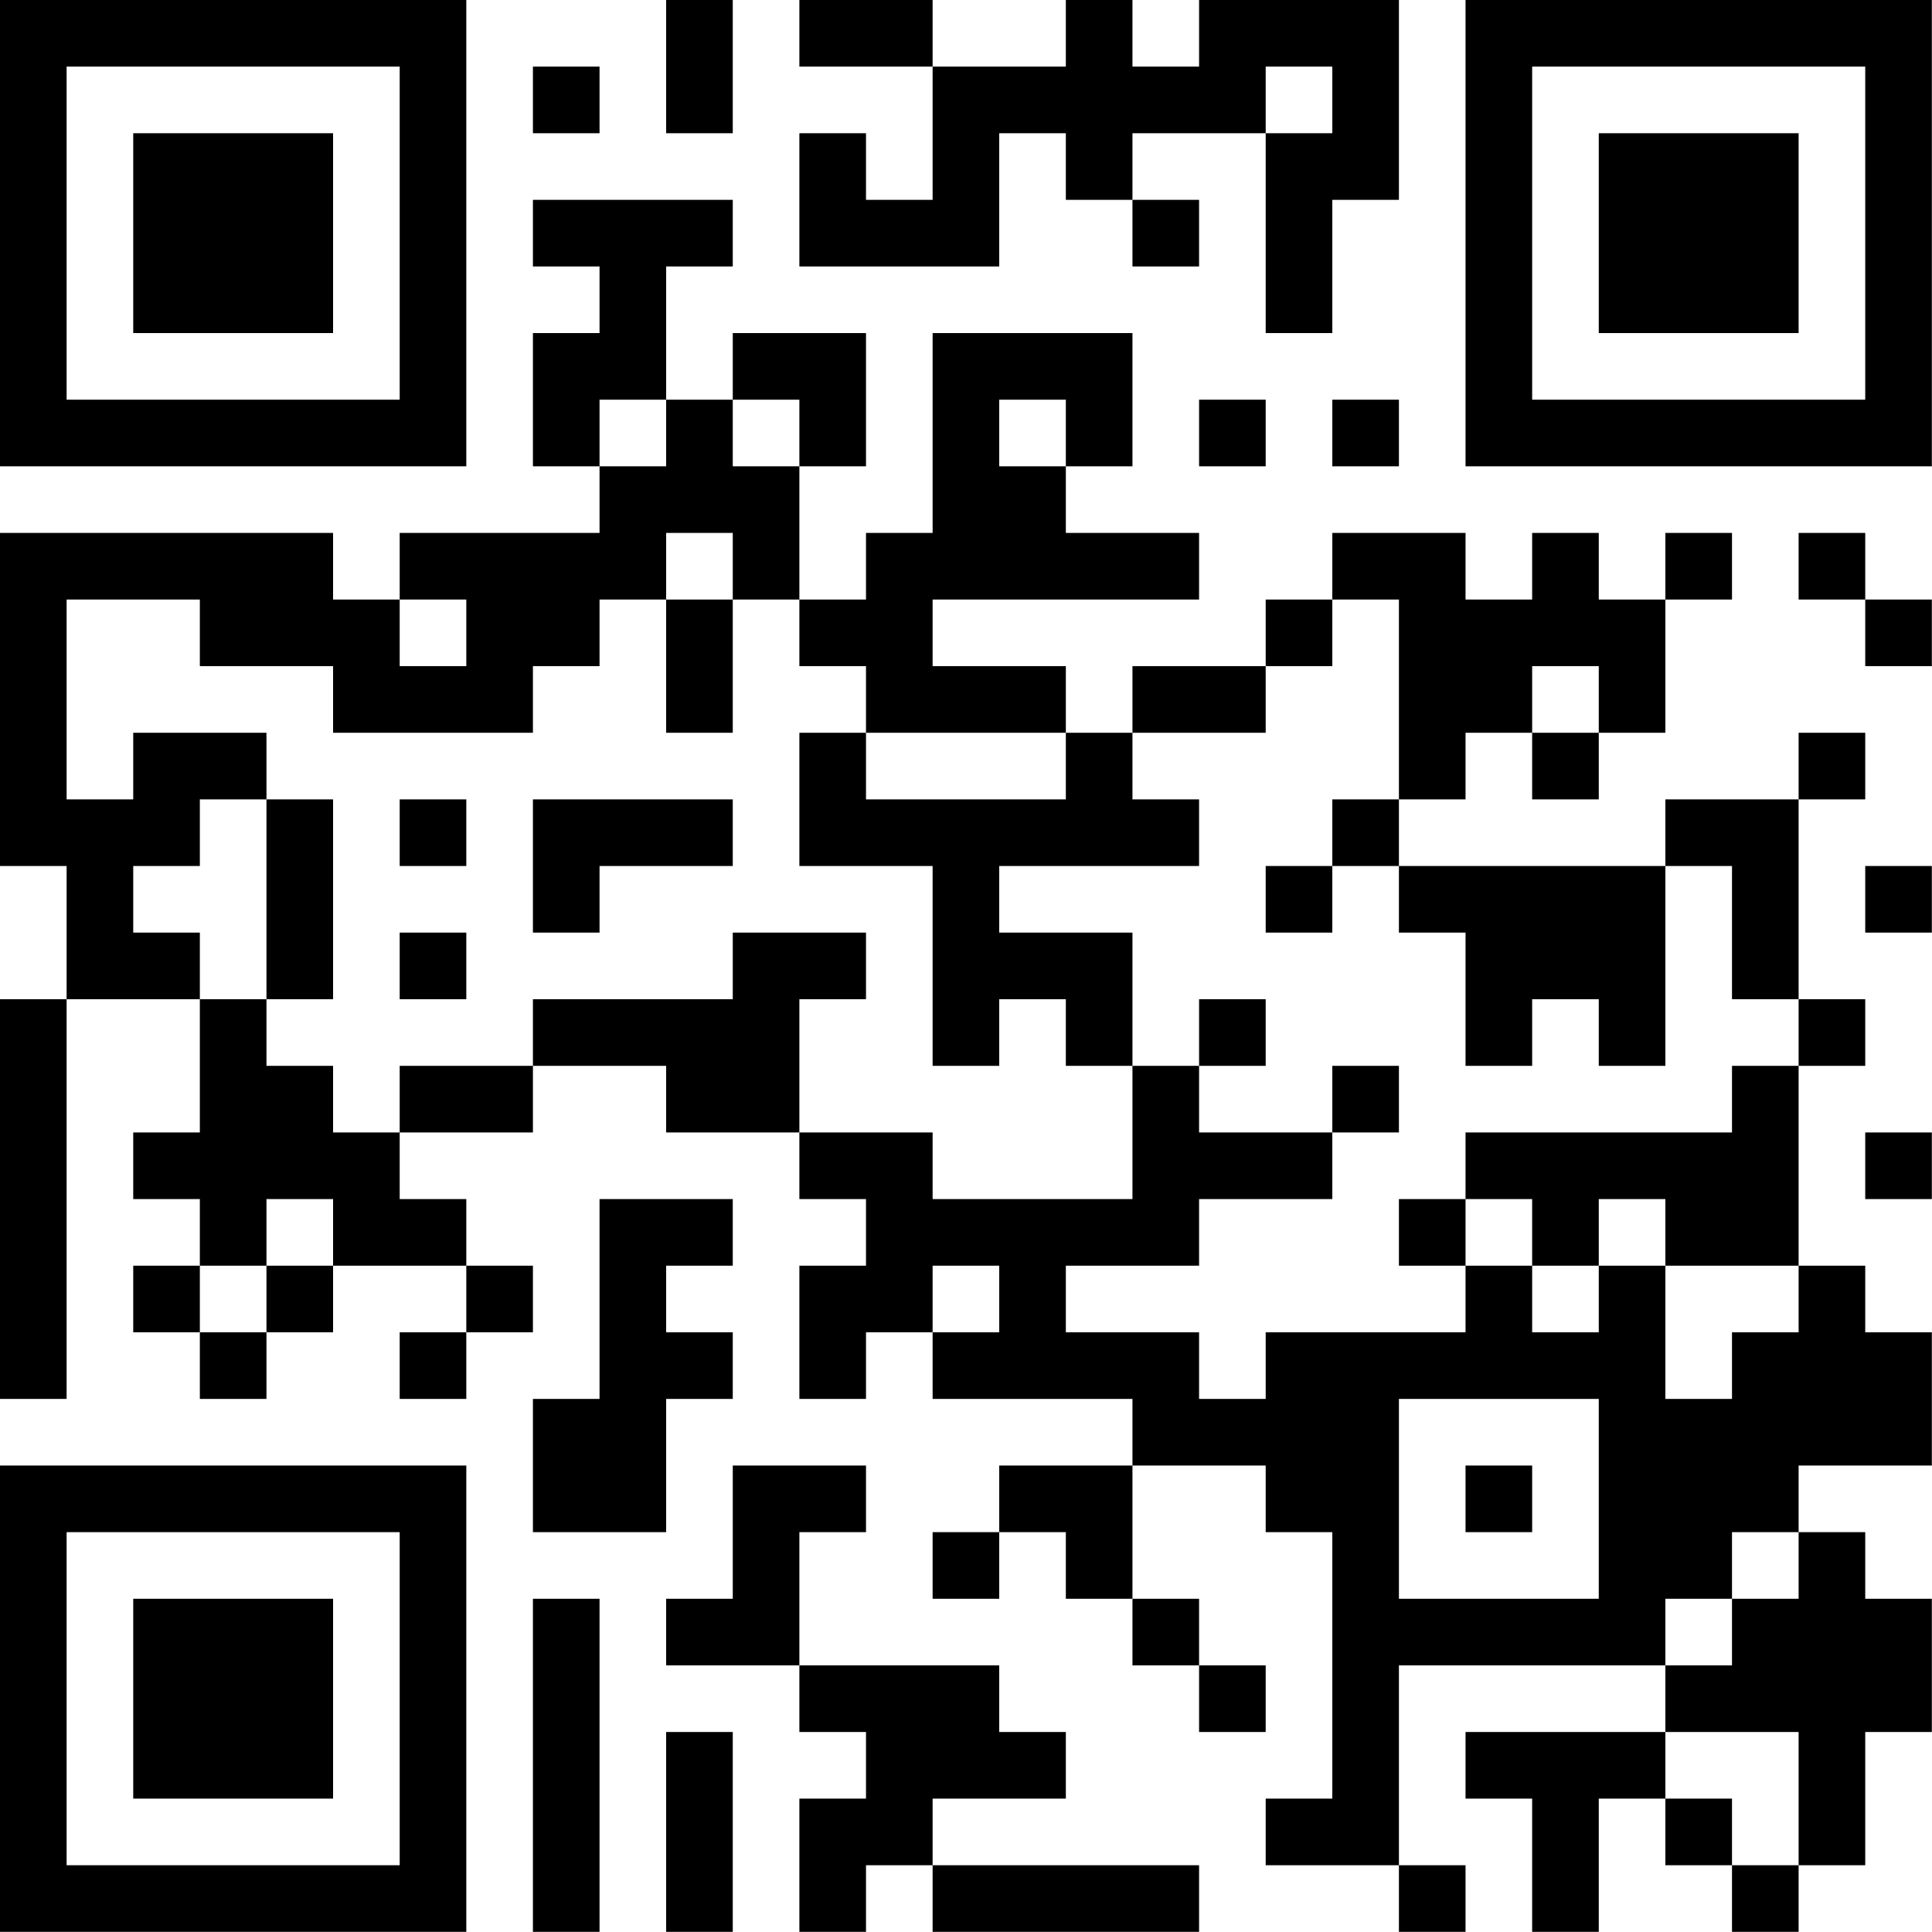
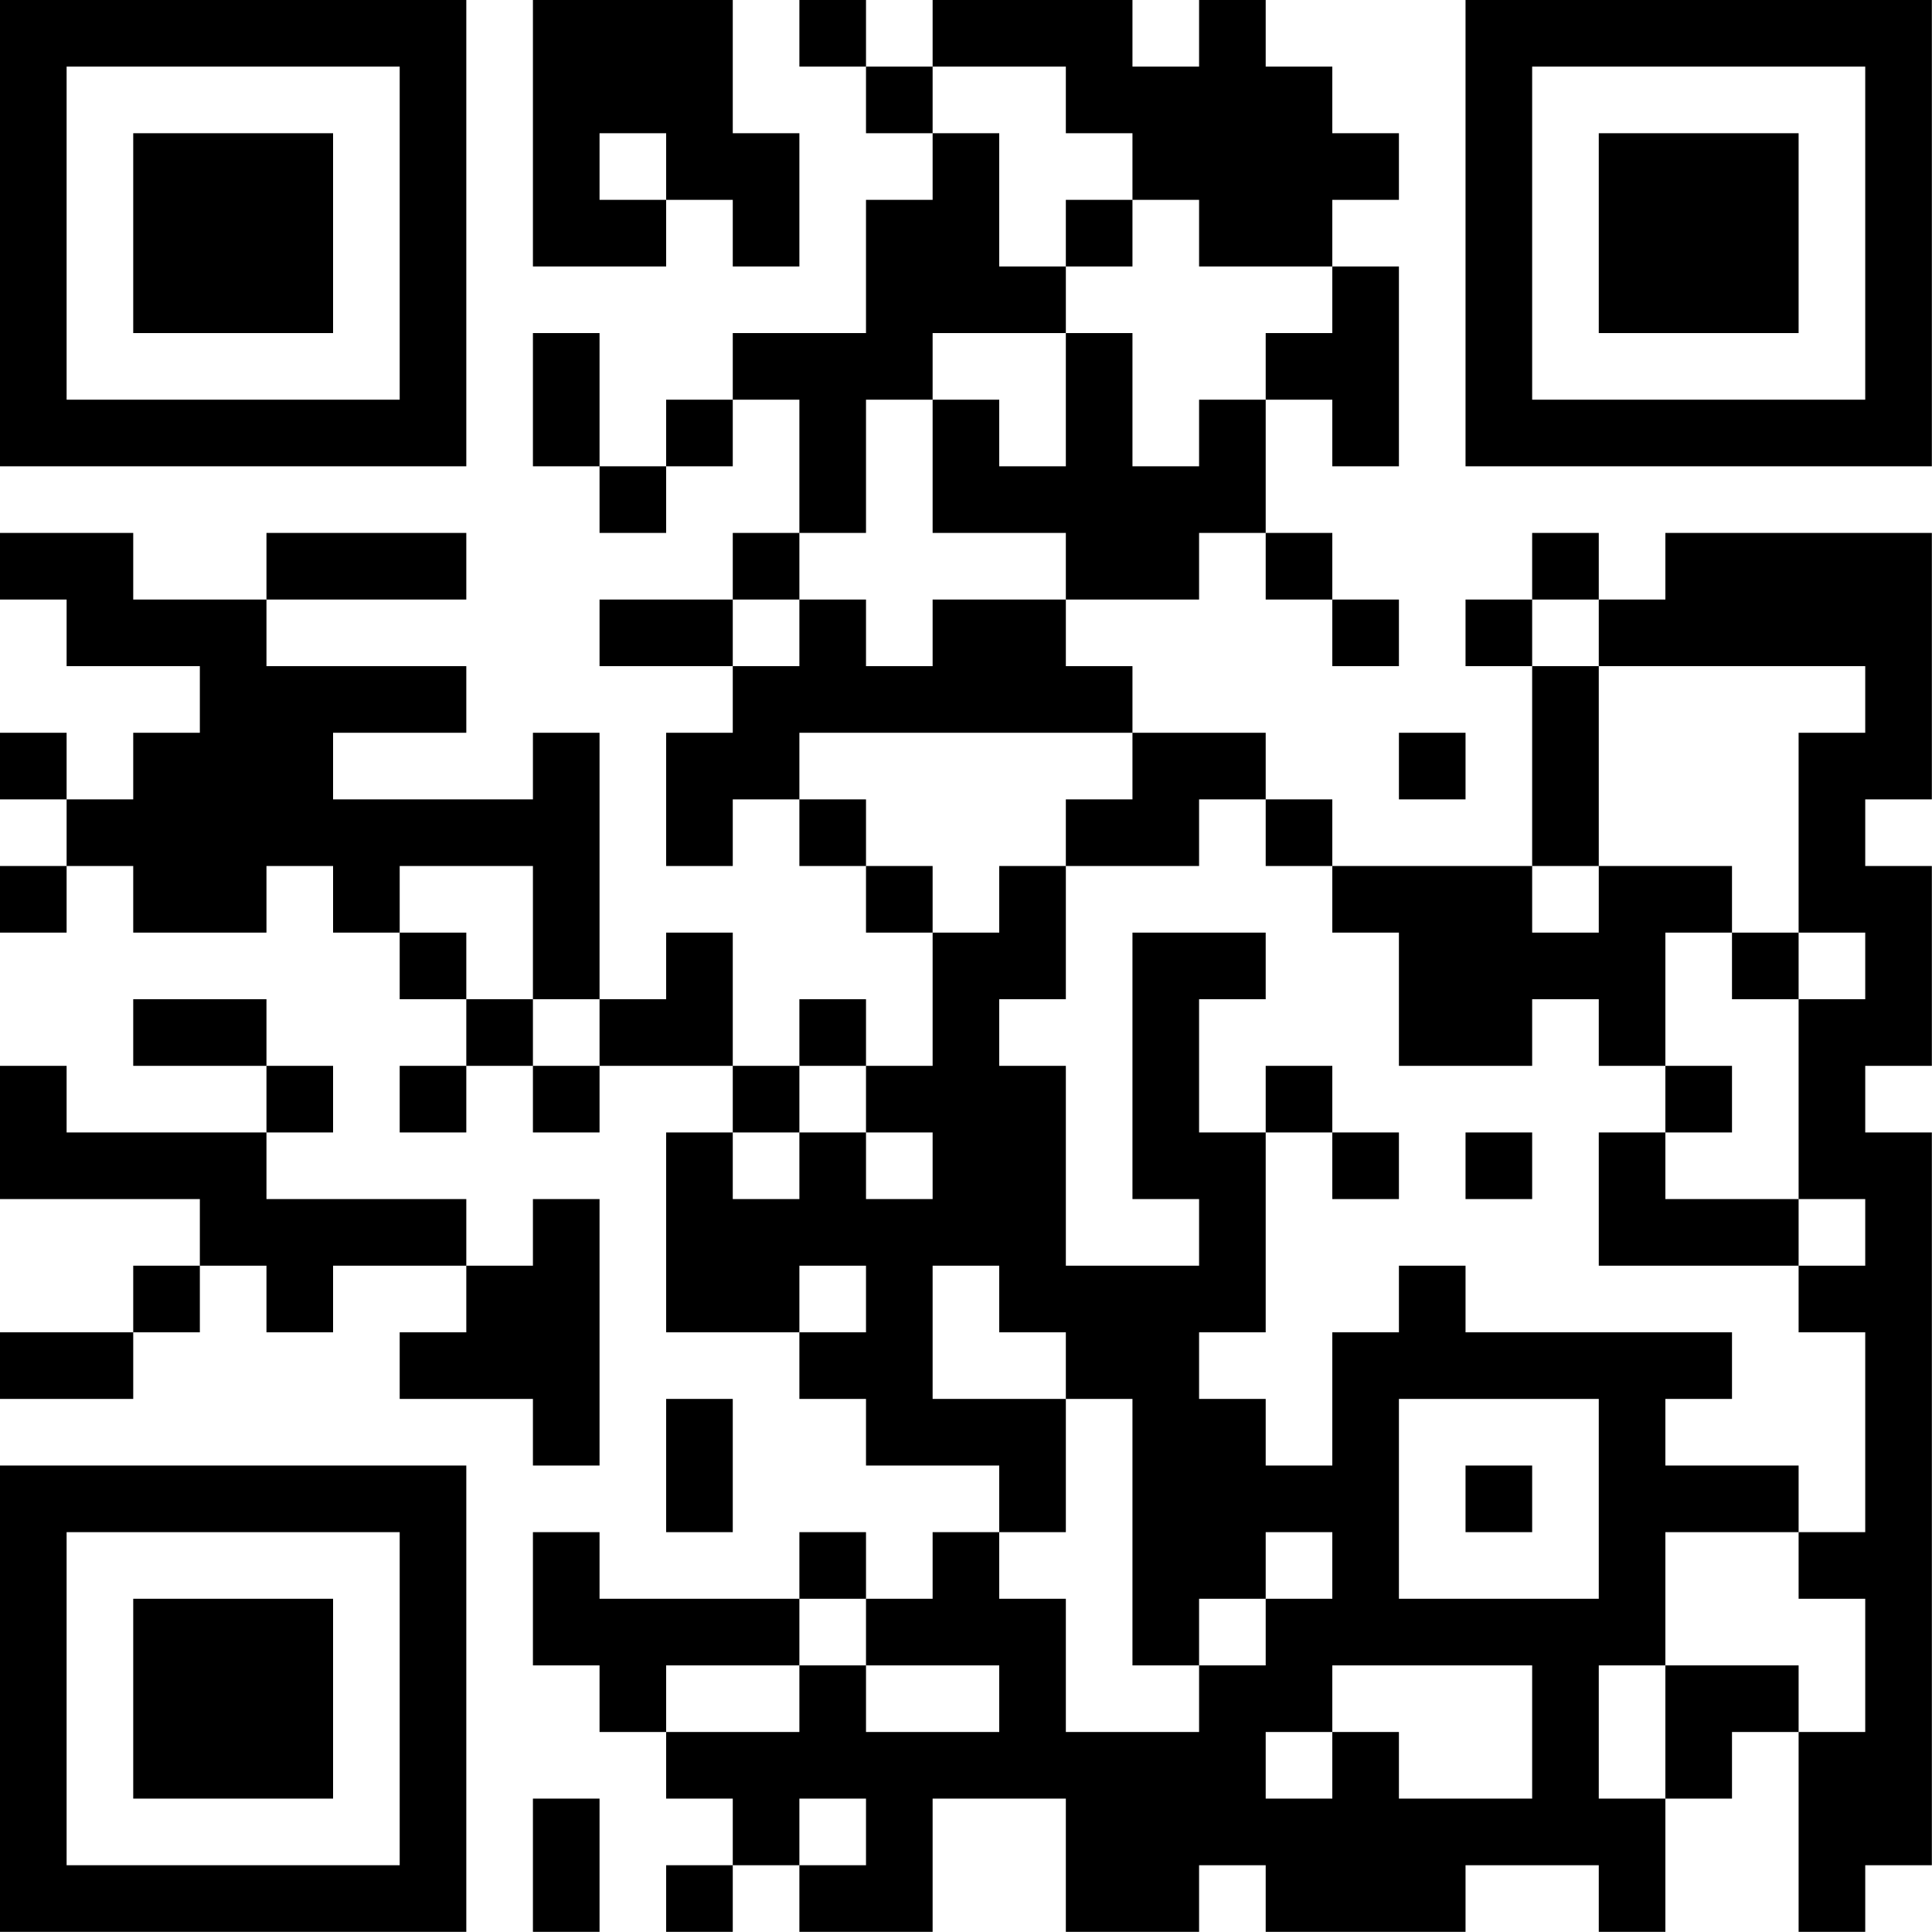
<svg xmlns="http://www.w3.org/2000/svg" version="1.1" width="100" height="100" viewBox="0 0 100 100">
  <rect x="0" y="0" width="100" height="100" fill="#ffffff" />
  <g transform="scale(3.448)">
    <g transform="translate(0,0)">
-       <path fill-rule="evenodd" d="M10 0L10 2L11 2L11 0ZM12 0L12 1L14 1L14 3L13 3L13 2L12 2L12 4L15 4L15 2L16 2L16 3L17 3L17 4L18 4L18 3L17 3L17 2L19 2L19 5L20 5L20 3L21 3L21 0L18 0L18 1L17 1L17 0L16 0L16 1L14 1L14 0ZM8 1L8 2L9 2L9 1ZM19 1L19 2L20 2L20 1ZM8 3L8 4L9 4L9 5L8 5L8 7L9 7L9 8L6 8L6 9L5 9L5 8L0 8L0 13L1 13L1 15L0 15L0 21L1 21L1 15L3 15L3 17L2 17L2 18L3 18L3 19L2 19L2 20L3 20L3 21L4 21L4 20L5 20L5 19L7 19L7 20L6 20L6 21L7 21L7 20L8 20L8 19L7 19L7 18L6 18L6 17L8 17L8 16L10 16L10 17L12 17L12 18L13 18L13 19L12 19L12 21L13 21L13 20L14 20L14 21L17 21L17 22L15 22L15 23L14 23L14 24L15 24L15 23L16 23L16 24L17 24L17 25L18 25L18 26L19 26L19 25L18 25L18 24L17 24L17 22L19 22L19 23L20 23L20 27L19 27L19 28L21 28L21 29L22 29L22 28L21 28L21 25L25 25L25 26L22 26L22 27L23 27L23 29L24 29L24 27L25 27L25 28L26 28L26 29L27 29L27 28L28 28L28 26L29 26L29 24L28 24L28 23L27 23L27 22L29 22L29 20L28 20L28 19L27 19L27 16L28 16L28 15L27 15L27 12L28 12L28 11L27 11L27 12L25 12L25 13L21 13L21 12L22 12L22 11L23 11L23 12L24 12L24 11L25 11L25 9L26 9L26 8L25 8L25 9L24 9L24 8L23 8L23 9L22 9L22 8L20 8L20 9L19 9L19 10L17 10L17 11L16 11L16 10L14 10L14 9L18 9L18 8L16 8L16 7L17 7L17 5L14 5L14 8L13 8L13 9L12 9L12 7L13 7L13 5L11 5L11 6L10 6L10 4L11 4L11 3ZM9 6L9 7L10 7L10 6ZM11 6L11 7L12 7L12 6ZM15 6L15 7L16 7L16 6ZM18 6L18 7L19 7L19 6ZM20 6L20 7L21 7L21 6ZM10 8L10 9L9 9L9 10L8 10L8 11L5 11L5 10L3 10L3 9L1 9L1 12L2 12L2 11L4 11L4 12L3 12L3 13L2 13L2 14L3 14L3 15L4 15L4 16L5 16L5 17L6 17L6 16L8 16L8 15L11 15L11 14L13 14L13 15L12 15L12 17L14 17L14 18L17 18L17 16L18 16L18 17L20 17L20 18L18 18L18 19L16 19L16 20L18 20L18 21L19 21L19 20L22 20L22 19L23 19L23 20L24 20L24 19L25 19L25 21L26 21L26 20L27 20L27 19L25 19L25 18L24 18L24 19L23 19L23 18L22 18L22 17L26 17L26 16L27 16L27 15L26 15L26 13L25 13L25 16L24 16L24 15L23 15L23 16L22 16L22 14L21 14L21 13L20 13L20 12L21 12L21 9L20 9L20 10L19 10L19 11L17 11L17 12L18 12L18 13L15 13L15 14L17 14L17 16L16 16L16 15L15 15L15 16L14 16L14 13L12 13L12 11L13 11L13 12L16 12L16 11L13 11L13 10L12 10L12 9L11 9L11 8ZM27 8L27 9L28 9L28 10L29 10L29 9L28 9L28 8ZM6 9L6 10L7 10L7 9ZM10 9L10 11L11 11L11 9ZM23 10L23 11L24 11L24 10ZM4 12L4 15L5 15L5 12ZM6 12L6 13L7 13L7 12ZM8 12L8 14L9 14L9 13L11 13L11 12ZM19 13L19 14L20 14L20 13ZM28 13L28 14L29 14L29 13ZM6 14L6 15L7 15L7 14ZM18 15L18 16L19 16L19 15ZM20 16L20 17L21 17L21 16ZM28 17L28 18L29 18L29 17ZM4 18L4 19L3 19L3 20L4 20L4 19L5 19L5 18ZM9 18L9 21L8 21L8 23L10 23L10 21L11 21L11 20L10 20L10 19L11 19L11 18ZM21 18L21 19L22 19L22 18ZM14 19L14 20L15 20L15 19ZM21 21L21 24L24 24L24 21ZM11 22L11 24L10 24L10 25L12 25L12 26L13 26L13 27L12 27L12 29L13 29L13 28L14 28L14 29L18 29L18 28L14 28L14 27L16 27L16 26L15 26L15 25L12 25L12 23L13 23L13 22ZM22 22L22 23L23 23L23 22ZM26 23L26 24L25 24L25 25L26 25L26 24L27 24L27 23ZM8 24L8 29L9 29L9 24ZM10 26L10 29L11 29L11 26ZM25 26L25 27L26 27L26 28L27 28L27 26ZM0 0L0 7L7 7L7 0ZM1 1L1 6L6 6L6 1ZM2 2L2 5L5 5L5 2ZM22 0L22 7L29 7L29 0ZM23 1L23 6L28 6L28 1ZM24 2L24 5L27 5L27 2ZM0 22L0 29L7 29L7 22ZM1 23L1 28L6 28L6 23ZM2 24L2 27L5 27L5 24Z" fill="#000000" />
+       <path fill-rule="evenodd" d="M8 0L8 4L10 4L10 3L11 3L11 4L12 4L12 2L11 2L11 0ZM12 0L12 1L13 1L13 2L14 2L14 3L13 3L13 5L11 5L11 6L10 6L10 7L9 7L9 5L8 5L8 7L9 7L9 8L10 8L10 7L11 7L11 6L12 6L12 8L11 8L11 9L9 9L9 10L11 10L11 11L10 11L10 13L11 13L11 12L12 12L12 13L13 13L13 14L14 14L14 16L13 16L13 15L12 15L12 16L11 16L11 14L10 14L10 15L9 15L9 11L8 11L8 12L5 12L5 11L7 11L7 10L4 10L4 9L7 9L7 8L4 8L4 9L2 9L2 8L0 8L0 9L1 9L1 10L3 10L3 11L2 11L2 12L1 12L1 11L0 11L0 12L1 12L1 13L0 13L0 14L1 14L1 13L2 13L2 14L4 14L4 13L5 13L5 14L6 14L6 15L7 15L7 16L6 16L6 17L7 17L7 16L8 16L8 17L9 17L9 16L11 16L11 17L10 17L10 20L12 20L12 21L13 21L13 22L15 22L15 23L14 23L14 24L13 24L13 23L12 23L12 24L9 24L9 23L8 23L8 25L9 25L9 26L10 26L10 27L11 27L11 28L10 28L10 29L11 29L11 28L12 28L12 29L14 29L14 27L16 27L16 29L18 29L18 28L19 28L19 29L22 29L22 28L24 28L24 29L25 29L25 27L26 27L26 26L27 26L27 29L28 29L28 28L29 28L29 17L28 17L28 16L29 16L29 13L28 13L28 12L29 12L29 8L25 8L25 9L24 9L24 8L23 8L23 9L22 9L22 10L23 10L23 13L20 13L20 12L19 12L19 11L17 11L17 10L16 10L16 9L18 9L18 8L19 8L19 9L20 9L20 10L21 10L21 9L20 9L20 8L19 8L19 6L20 6L20 7L21 7L21 4L20 4L20 3L21 3L21 2L20 2L20 1L19 1L19 0L18 0L18 1L17 1L17 0L14 0L14 1L13 1L13 0ZM14 1L14 2L15 2L15 4L16 4L16 5L14 5L14 6L13 6L13 8L12 8L12 9L11 9L11 10L12 10L12 9L13 9L13 10L14 10L14 9L16 9L16 8L14 8L14 6L15 6L15 7L16 7L16 5L17 5L17 7L18 7L18 6L19 6L19 5L20 5L20 4L18 4L18 3L17 3L17 2L16 2L16 1ZM9 2L9 3L10 3L10 2ZM16 3L16 4L17 4L17 3ZM23 9L23 10L24 10L24 13L23 13L23 14L24 14L24 13L26 13L26 14L25 14L25 16L24 16L24 15L23 15L23 16L21 16L21 14L20 14L20 13L19 13L19 12L18 12L18 13L16 13L16 12L17 12L17 11L12 11L12 12L13 12L13 13L14 13L14 14L15 14L15 13L16 13L16 15L15 15L15 16L16 16L16 19L18 19L18 18L17 18L17 14L19 14L19 15L18 15L18 17L19 17L19 20L18 20L18 21L19 21L19 22L20 22L20 20L21 20L21 19L22 19L22 20L26 20L26 21L25 21L25 22L27 22L27 23L25 23L25 25L24 25L24 27L25 27L25 25L27 25L27 26L28 26L28 24L27 24L27 23L28 23L28 20L27 20L27 19L28 19L28 18L27 18L27 15L28 15L28 14L27 14L27 11L28 11L28 10L24 10L24 9ZM21 11L21 12L22 12L22 11ZM6 13L6 14L7 14L7 15L8 15L8 16L9 16L9 15L8 15L8 13ZM26 14L26 15L27 15L27 14ZM2 15L2 16L4 16L4 17L1 17L1 16L0 16L0 18L3 18L3 19L2 19L2 20L0 20L0 21L2 21L2 20L3 20L3 19L4 19L4 20L5 20L5 19L7 19L7 20L6 20L6 21L8 21L8 22L9 22L9 18L8 18L8 19L7 19L7 18L4 18L4 17L5 17L5 16L4 16L4 15ZM12 16L12 17L11 17L11 18L12 18L12 17L13 17L13 18L14 18L14 17L13 17L13 16ZM19 16L19 17L20 17L20 18L21 18L21 17L20 17L20 16ZM25 16L25 17L24 17L24 19L27 19L27 18L25 18L25 17L26 17L26 16ZM22 17L22 18L23 18L23 17ZM12 19L12 20L13 20L13 19ZM14 19L14 21L16 21L16 23L15 23L15 24L16 24L16 26L18 26L18 25L19 25L19 24L20 24L20 23L19 23L19 24L18 24L18 25L17 25L17 21L16 21L16 20L15 20L15 19ZM10 21L10 23L11 23L11 21ZM21 21L21 24L24 24L24 21ZM22 22L22 23L23 23L23 22ZM12 24L12 25L10 25L10 26L12 26L12 25L13 25L13 26L15 26L15 25L13 25L13 24ZM20 25L20 26L19 26L19 27L20 27L20 26L21 26L21 27L23 27L23 25ZM8 27L8 29L9 29L9 27ZM12 27L12 28L13 28L13 27ZM0 0L0 7L7 7L7 0ZM1 1L1 6L6 6L6 1ZM2 2L2 5L5 5L5 2ZM22 0L22 7L29 7L29 0ZM23 1L23 6L28 6L28 1ZM24 2L24 5L27 5L27 2ZM0 22L0 29L7 29L7 22ZM1 23L1 28L6 28L6 23ZM2 24L2 27L5 27L5 24Z" fill="#000000" />
    </g>
  </g>
</svg>
